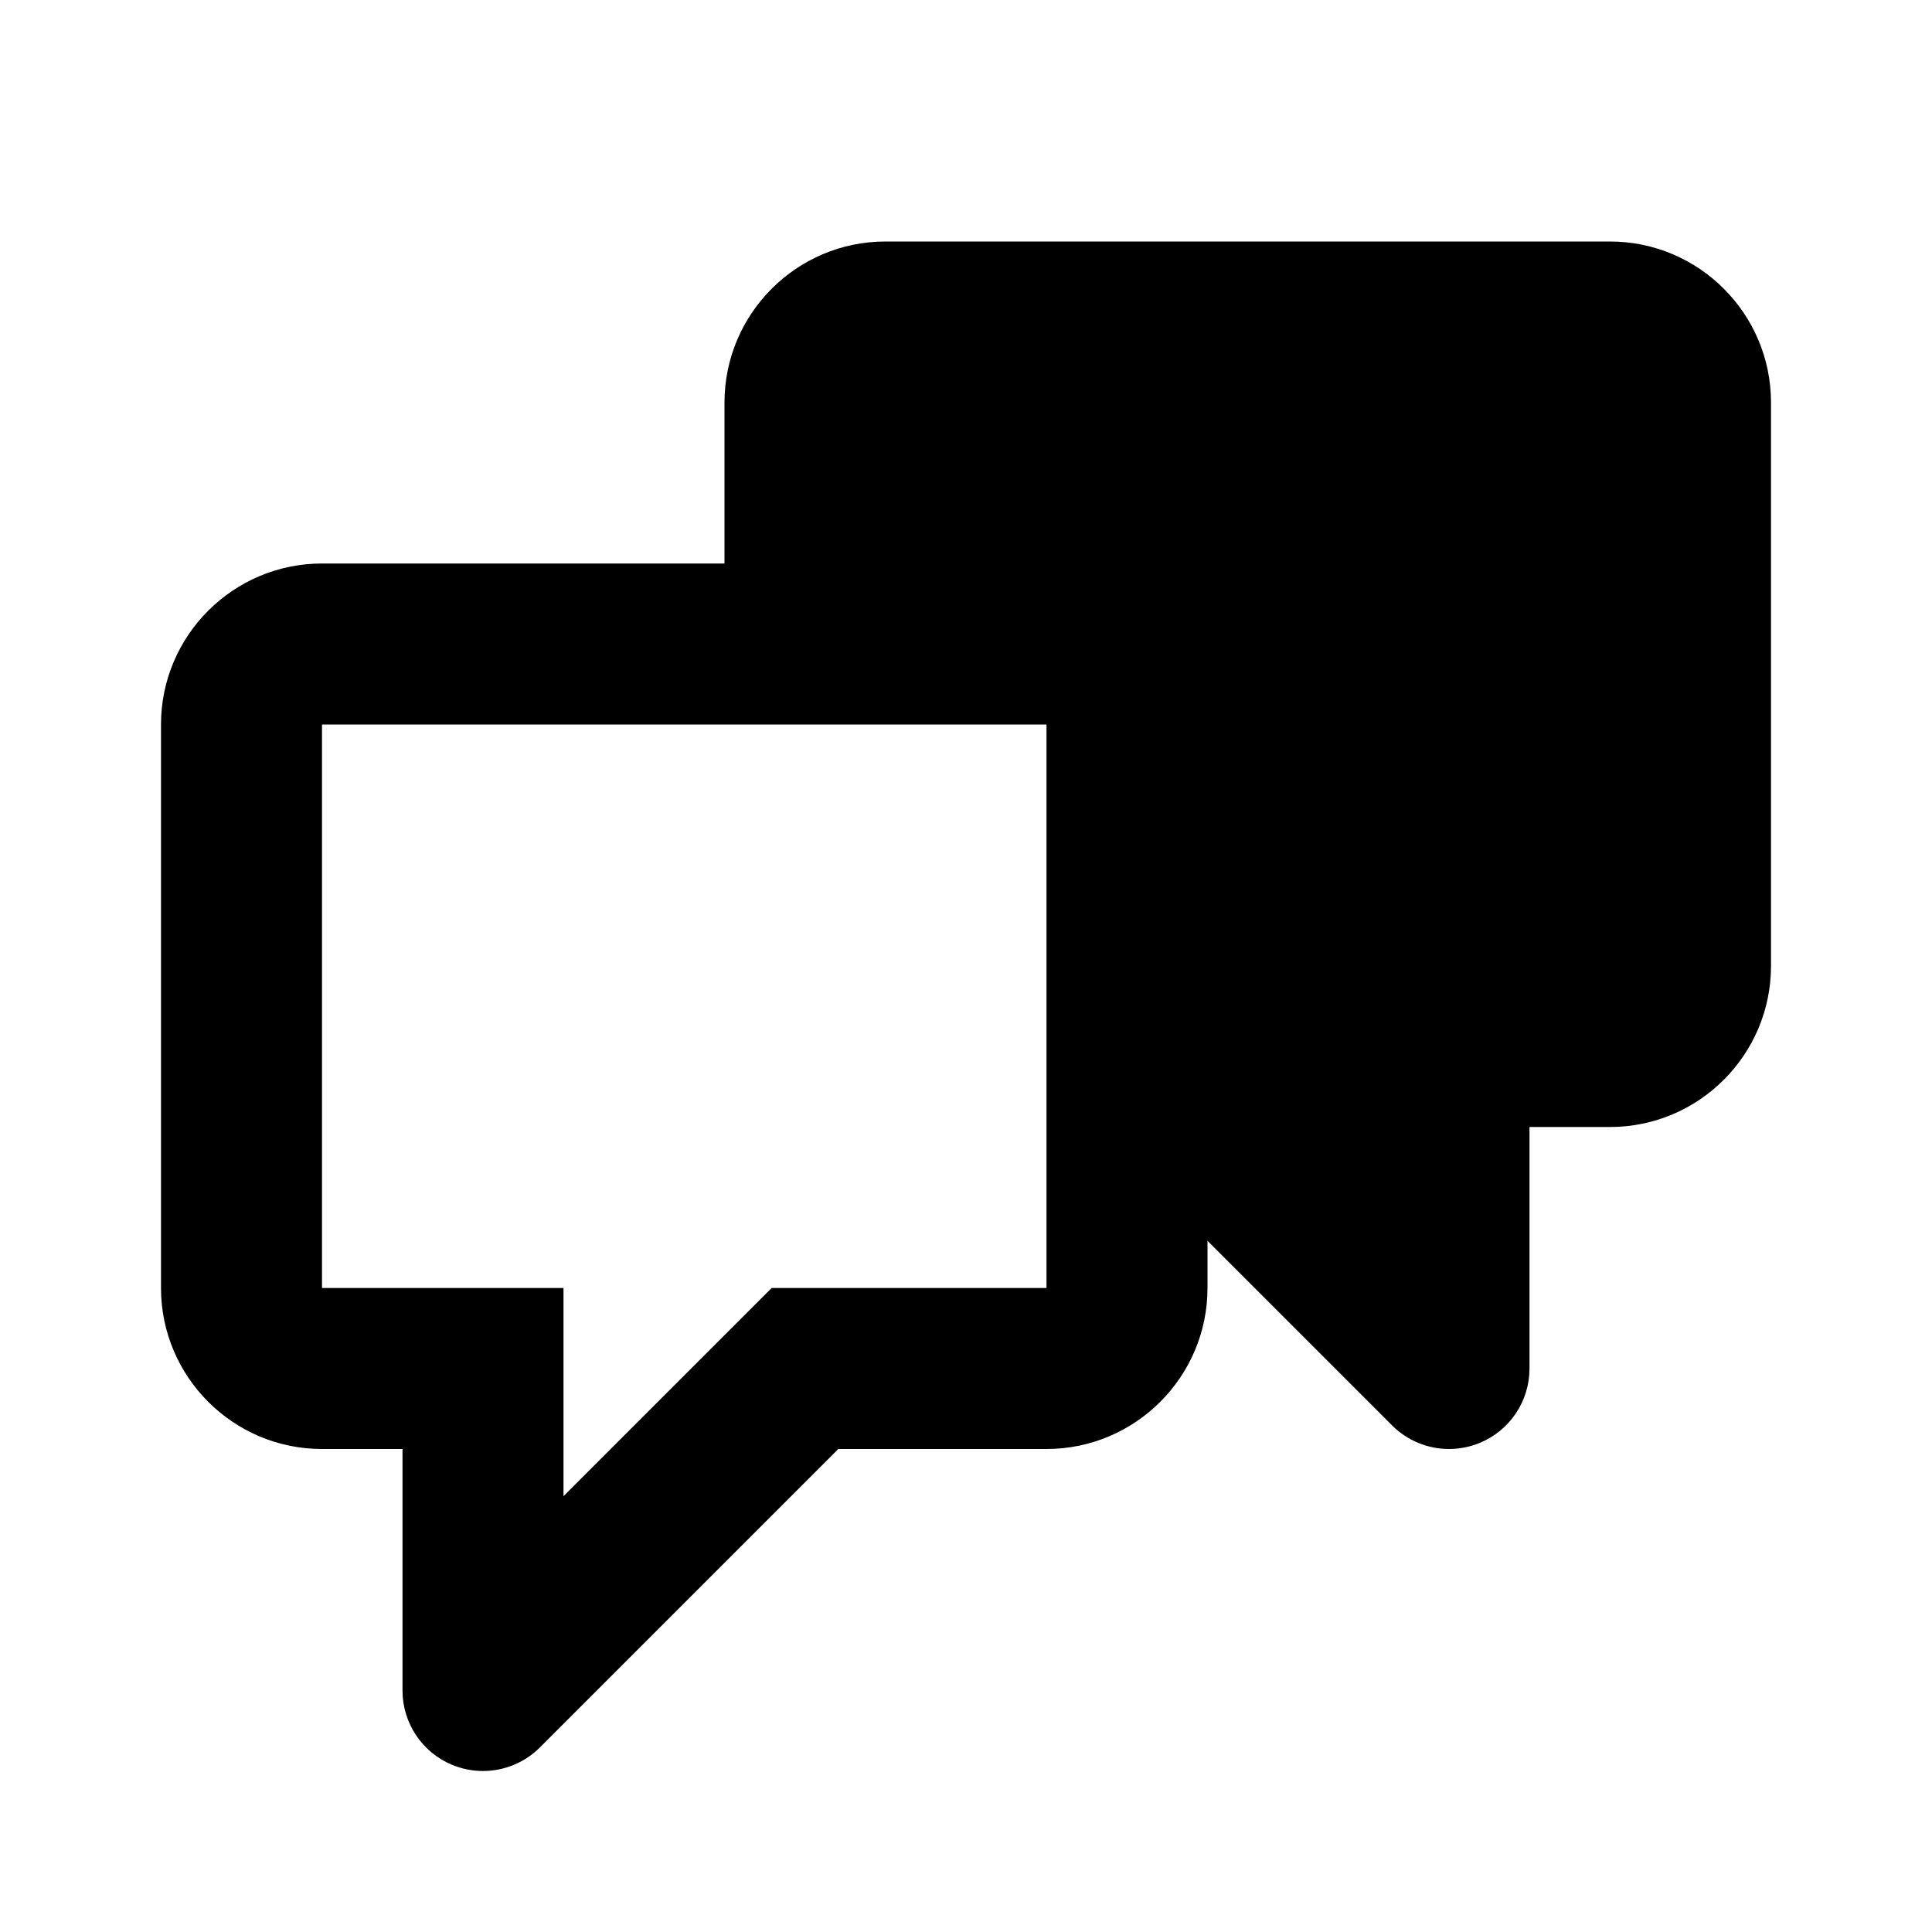
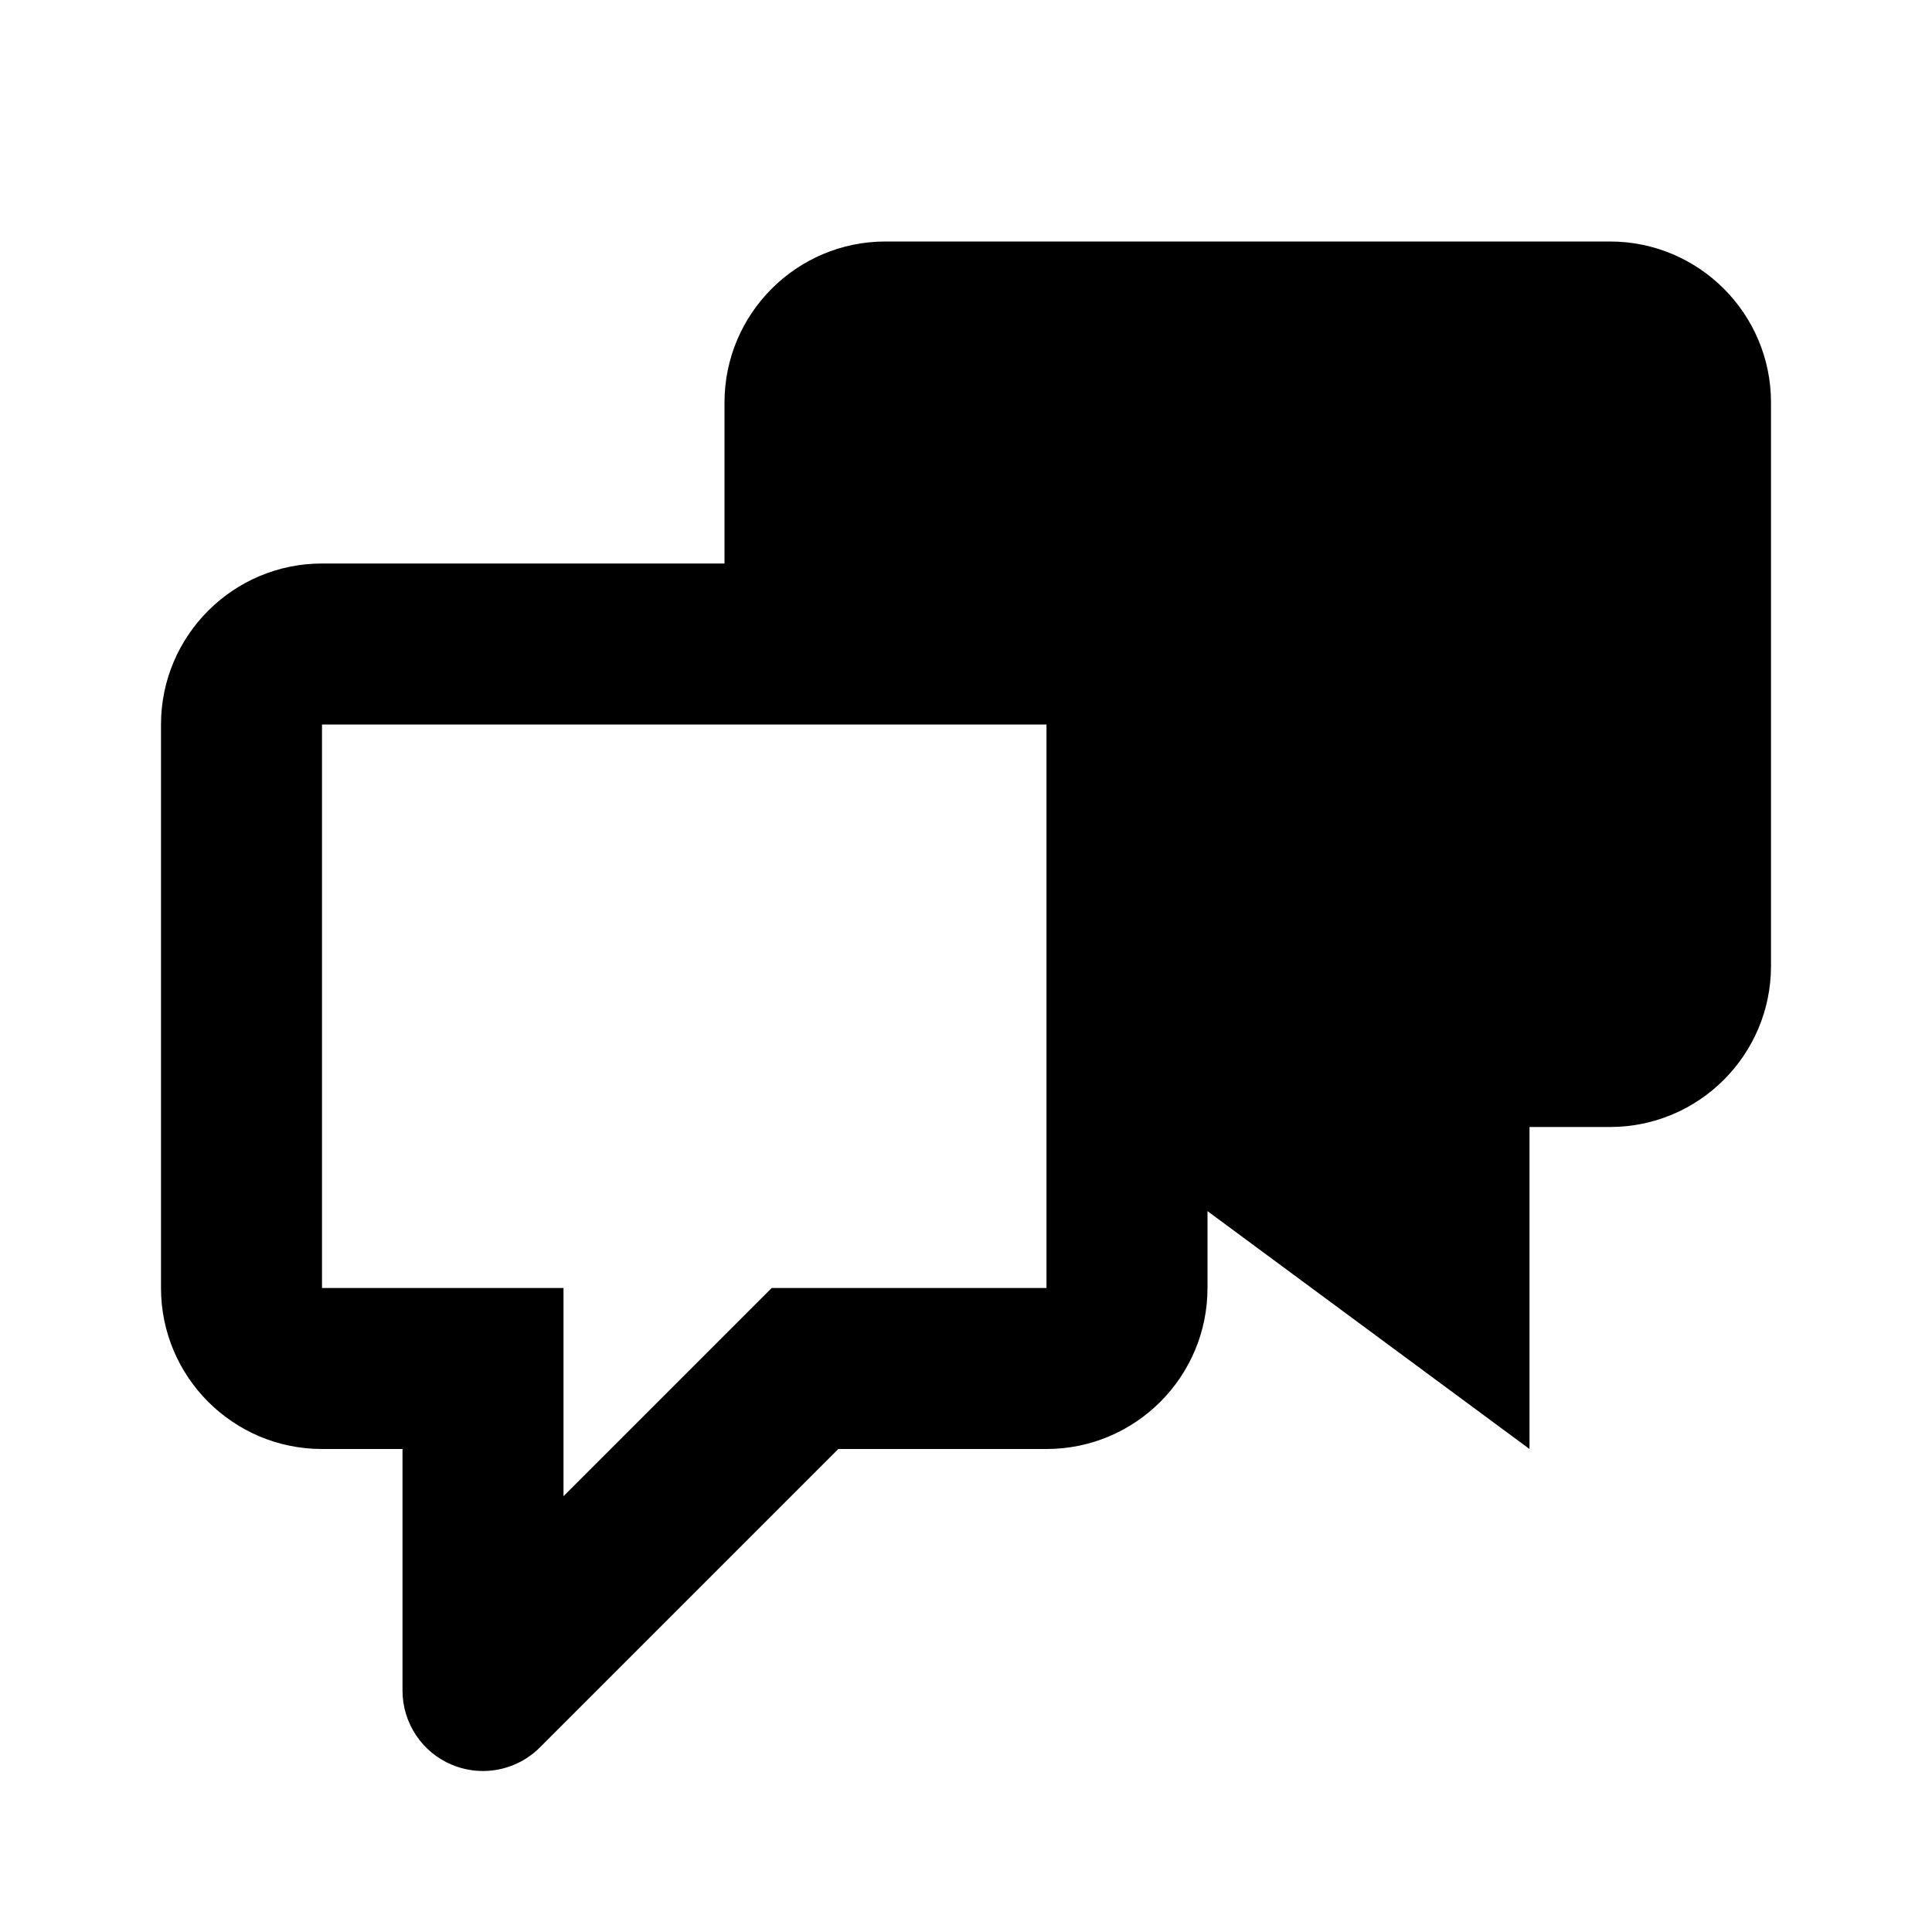
<svg xmlns="http://www.w3.org/2000/svg" width="24" height="24" viewBox="0 0 24 24">
-   <path d="M20,3h-9C9.897,3,9,3.897,9,5v2H4C2.897,7,2,7.897,2,9v7c0,1.103,0.897,2,2,2h1v3c0,0.404,0.243,0.769,0.617,0.924 C5.741,21.975,5.871,22,6,22c0.26,0,0.516-0.102,0.707-0.293L10.414,18H13c1.103,0,2-0.897,2-2v-0.586l2.293,2.293 C17.484,17.898,17.74,18,18,18c0.129,0,0.259-0.025,0.383-0.076C18.757,17.769,19,17.404,19,17v-3h1c1.103,0,2-0.897,2-2V5 C22,3.897,21.103,3,20,3z M13,16h-3H9.586l-0.293,0.293L7,18.586V18v-1v-1H6H5H4V9h6h3v3v1v1V16z" />
+   <path d="M20,3h-9C9.897,3,9,3.897,9,5v2H4C2.897,7,2,7.897,2,9v7c0,1.104,0.897,2,2,2h1v3c0,0.404,0.243,0.77,0.617,0.924 C5.741,21.975,5.871,22,6,22c0.26,0,0.516-0.102,0.707-0.293L10.414,18H13c1.104,0,2-0.896,2-2v-0.955L19,18v-4h1 c1.104,0,2-0.896,2-2V5C22,3.897,21.104,3,20,3z M13,12v1v1v2h-3H9.586l-0.293,0.293L7,18.586V18v-1v-1H6H5H4V9h6h3V12z" />
</svg>
